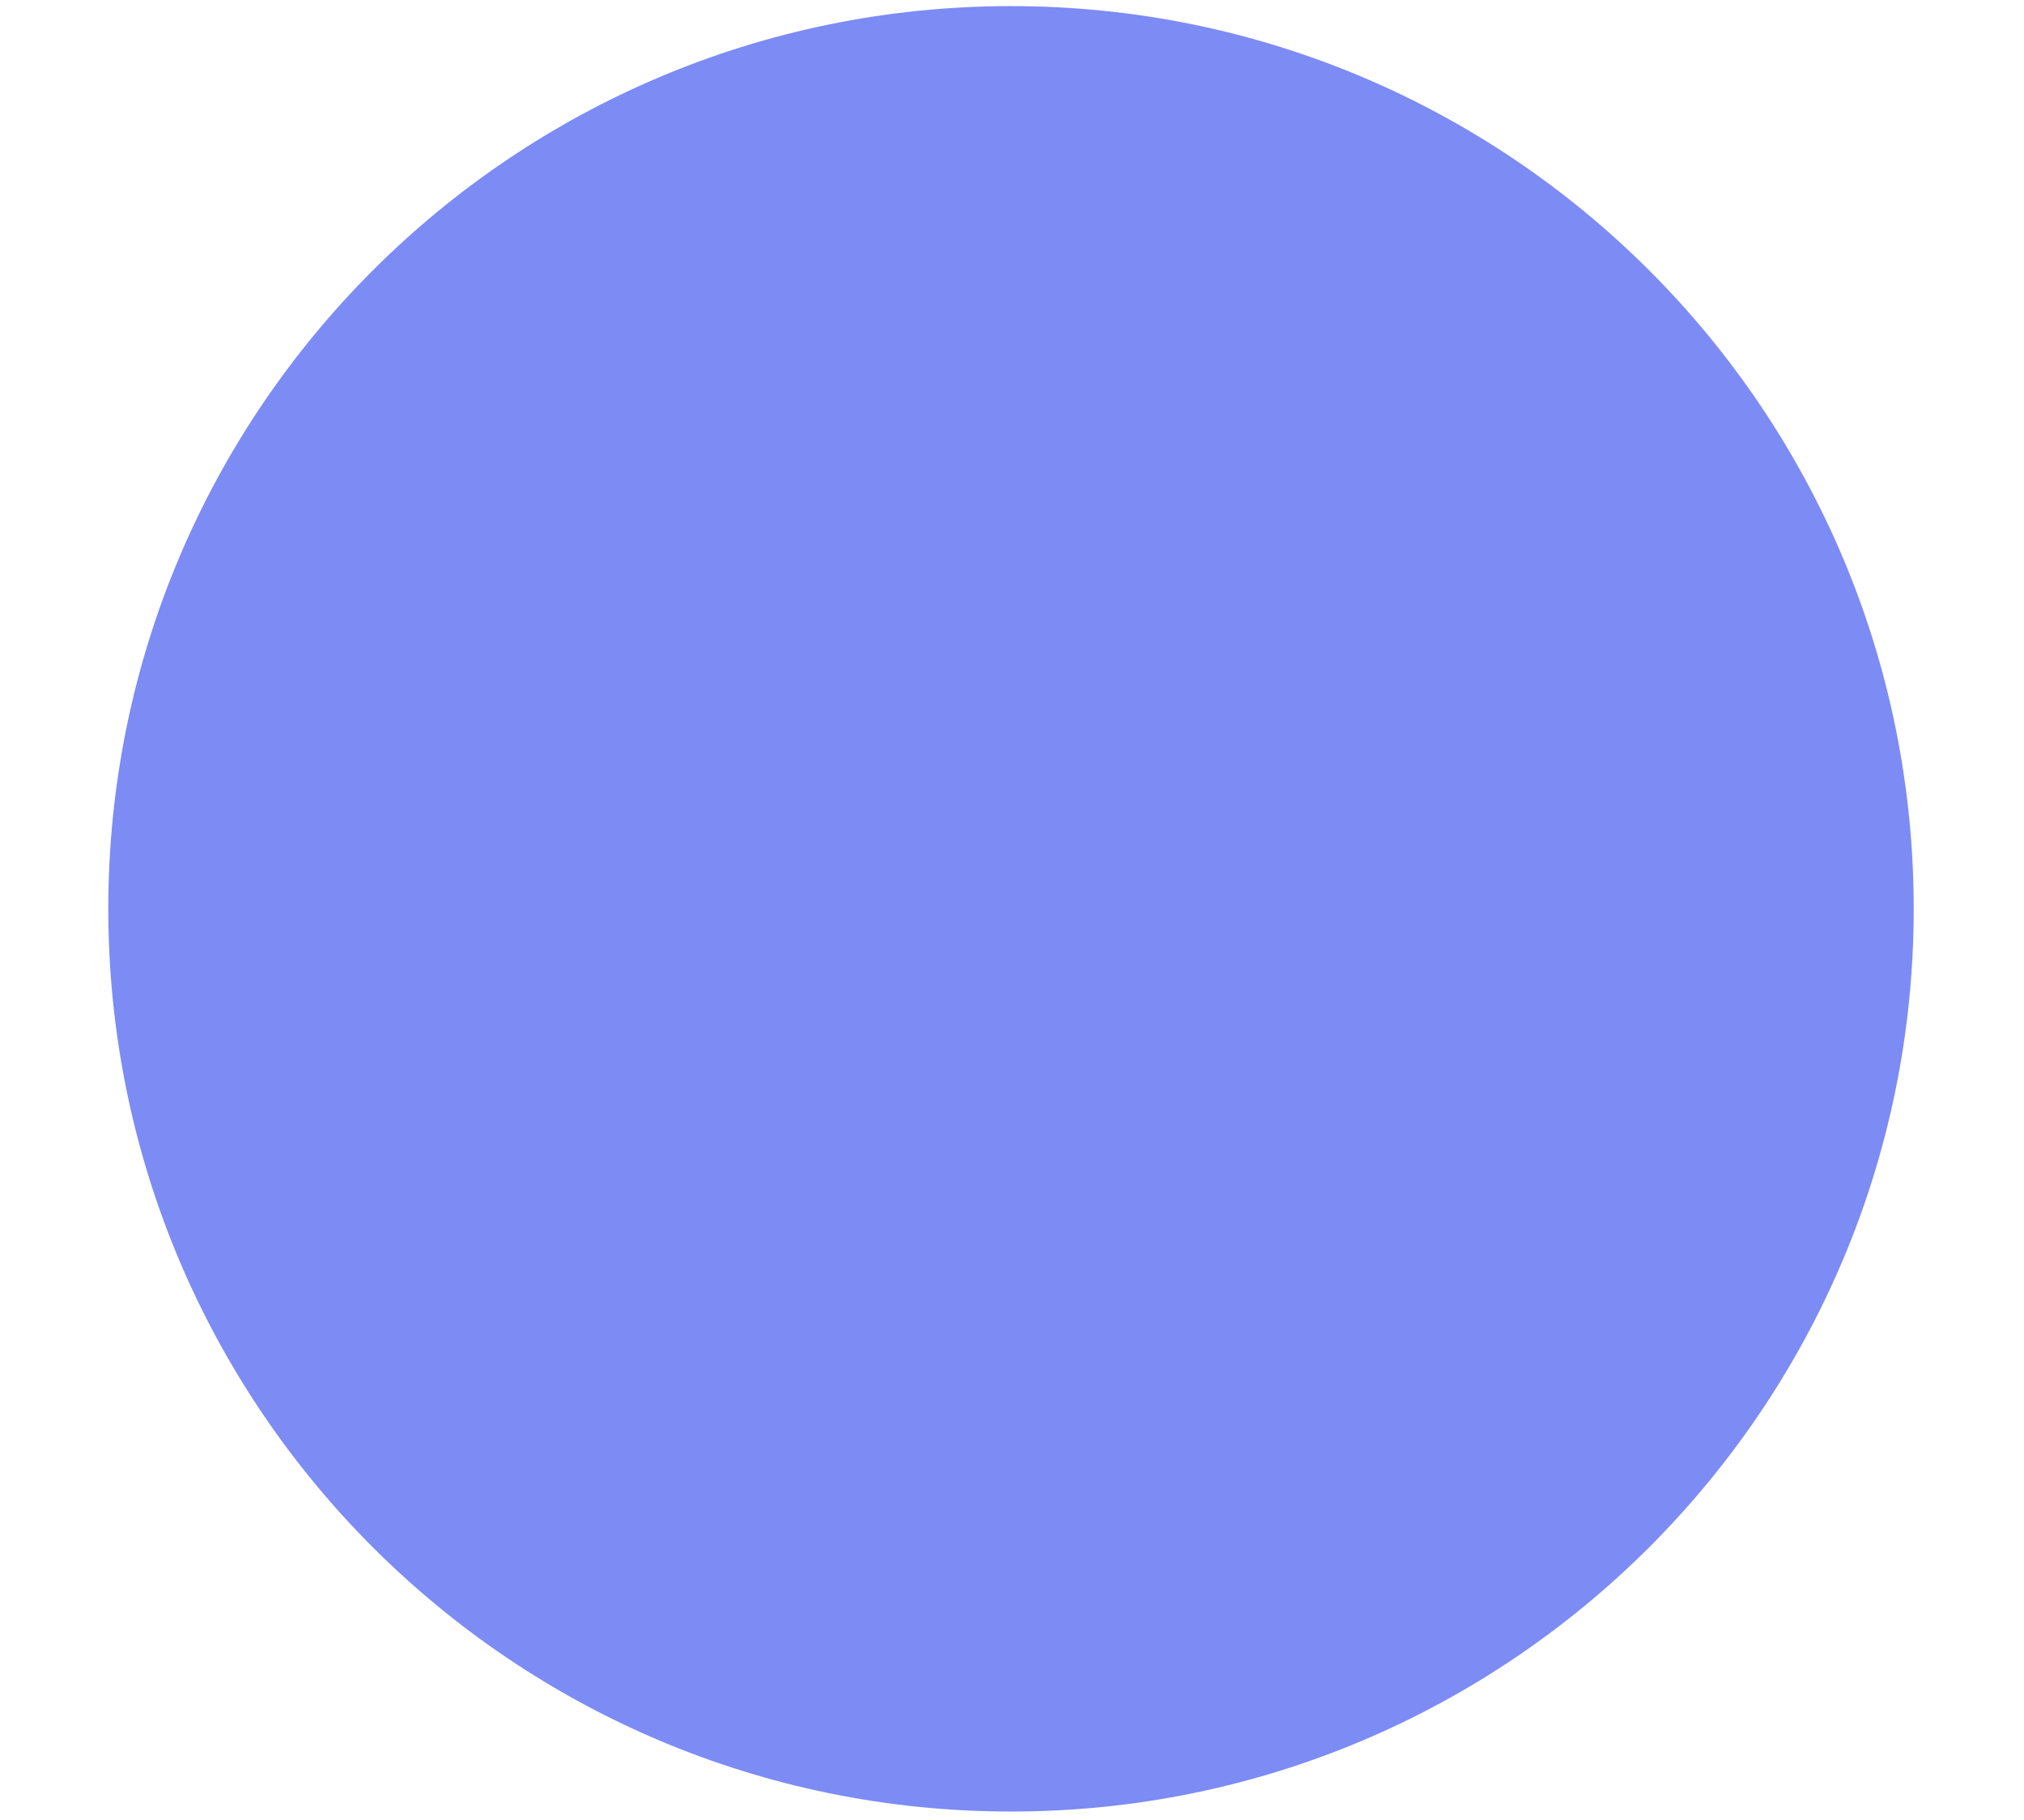
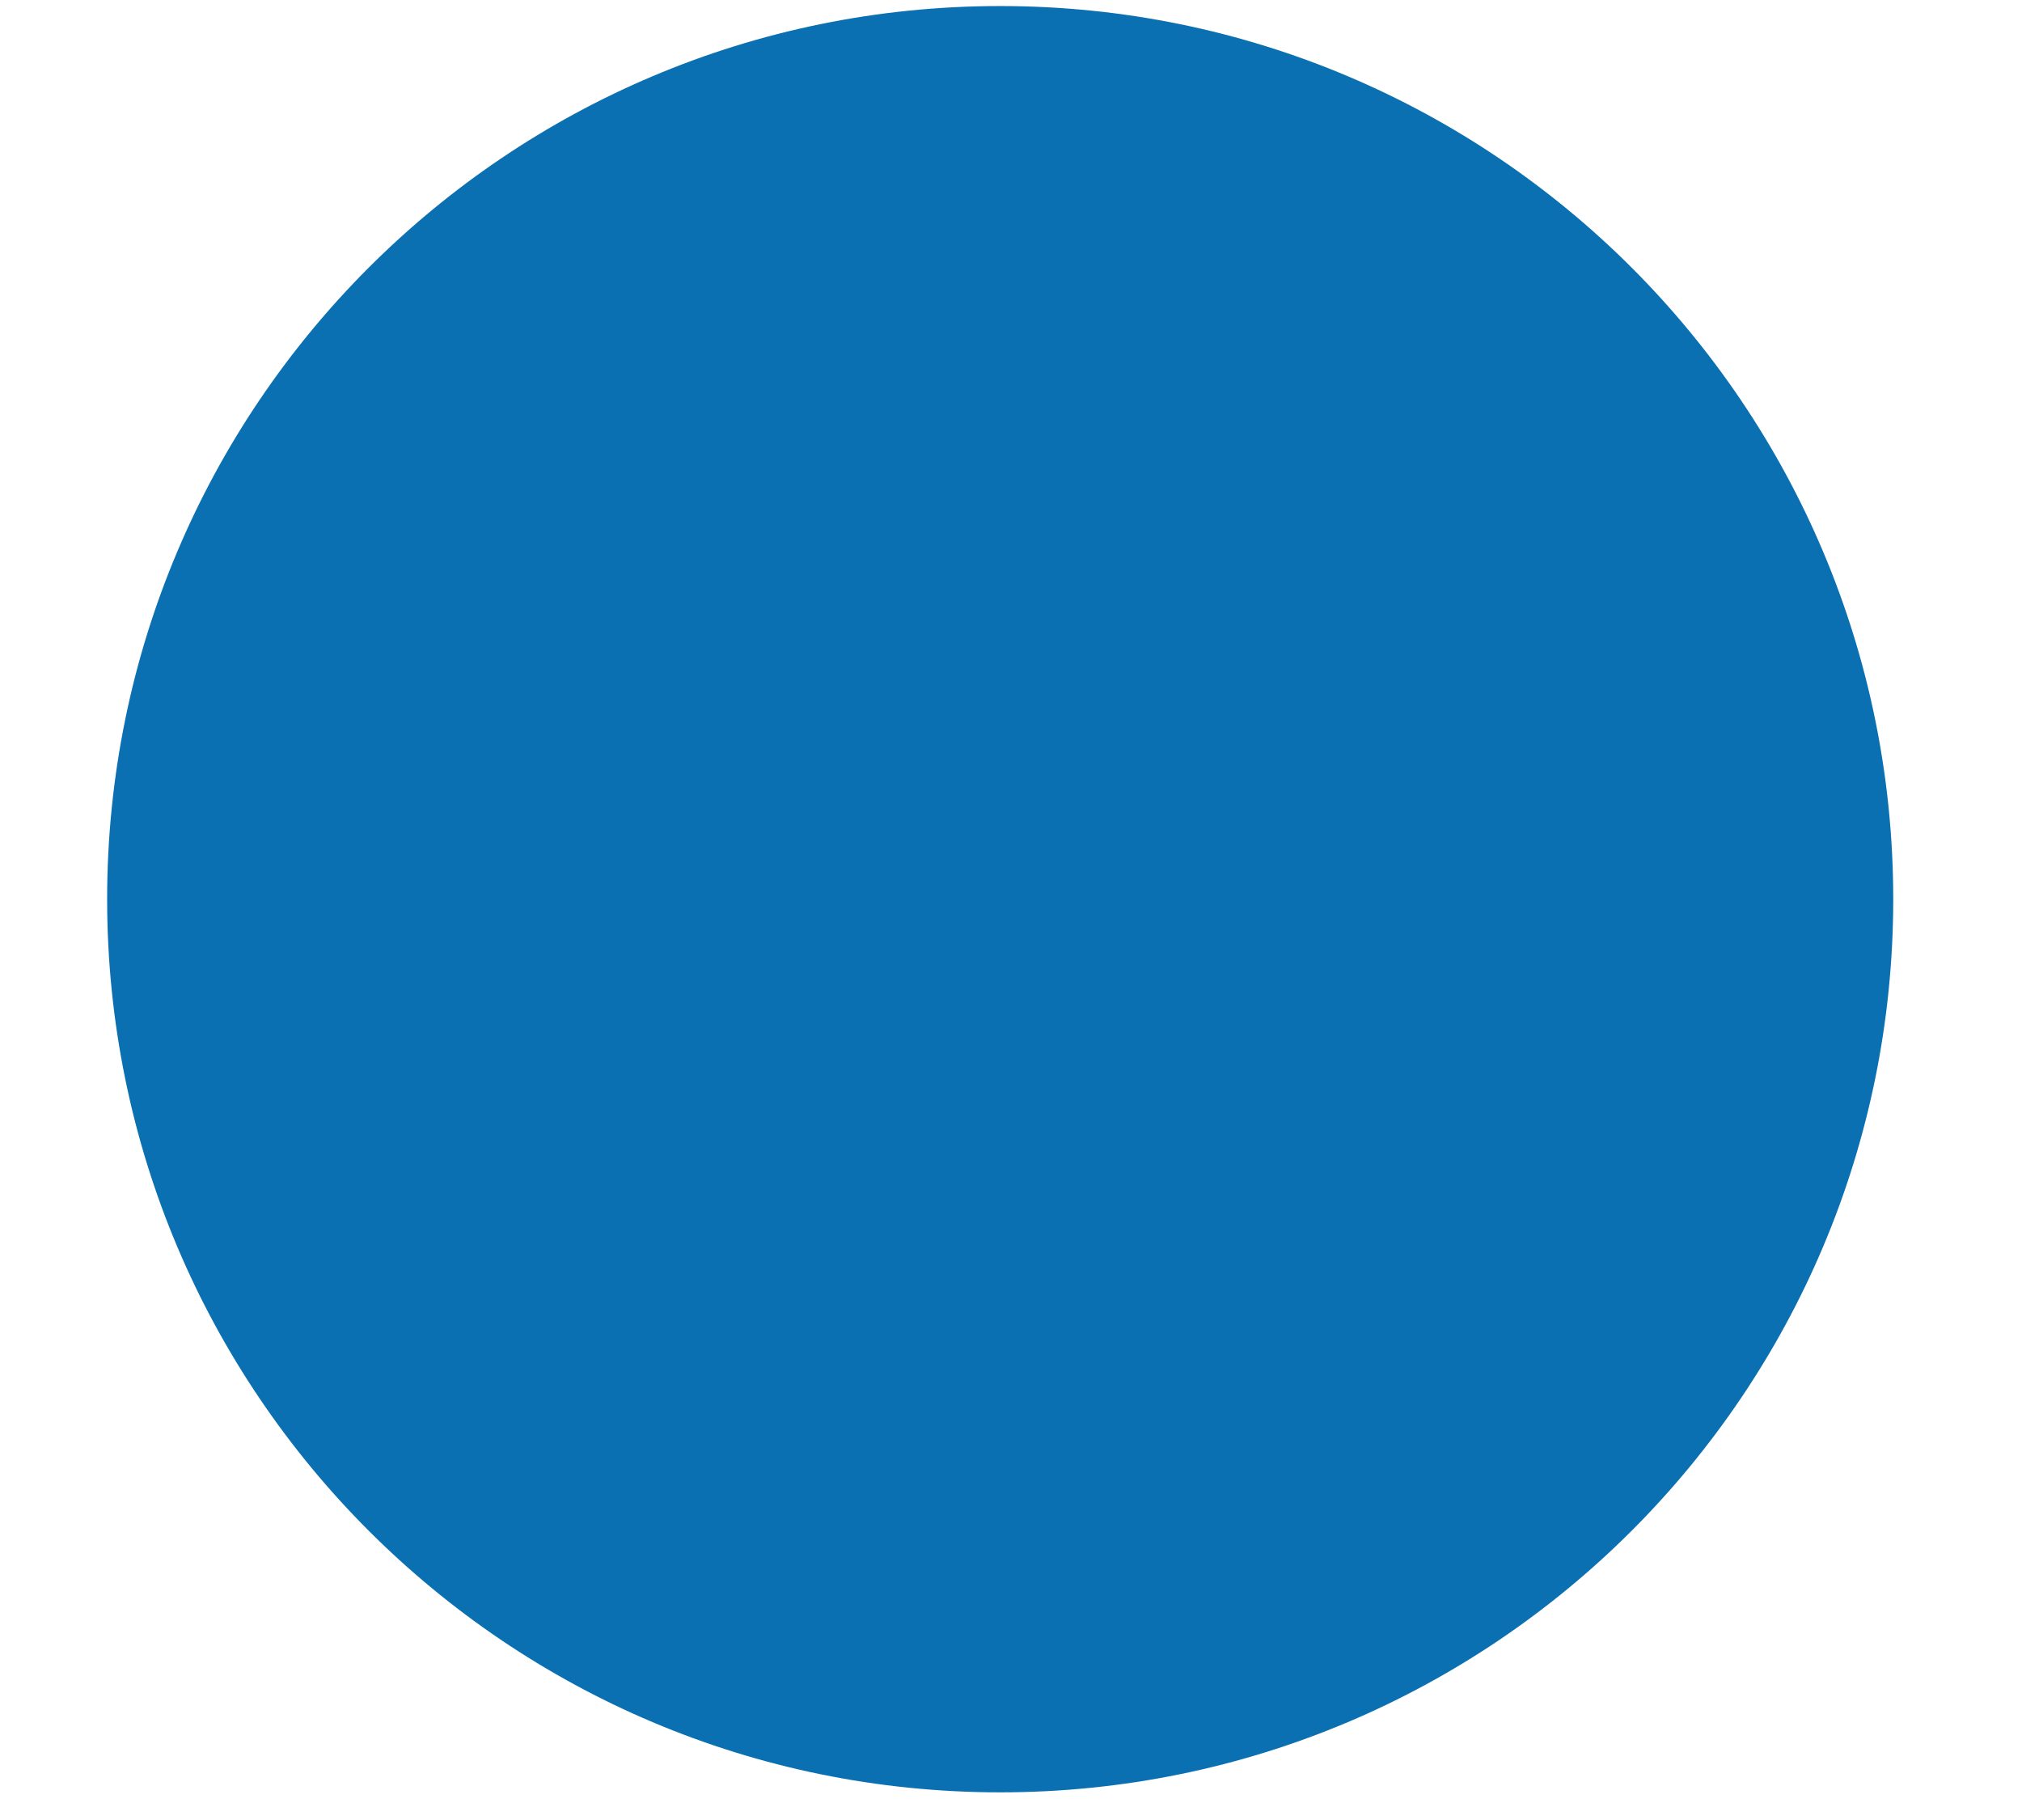
- <svg xmlns="http://www.w3.org/2000/svg" width="0.713pt" height="0.641pt" viewBox="0 0 0.713 0.641">
+ <svg xmlns="http://www.w3.org/2000/svg" width="0.72pt" height="0.648pt" viewBox="0 0 0.72 0.648">
  <defs />
-   <circle id="shape0" transform="translate(0.03815098, 0.002150982)" r="0.318" cx="0.318" cy="0.318" fill="#7d8bf5" fill-rule="evenodd" />
+   <circle id="shape0" transform="matrix(1 0 0 1 0.03815098 0.002150994)" r="0.318" cx="0.318" cy="0.318" fill="#0a70b2" fill-rule="evenodd" />
</svg>
